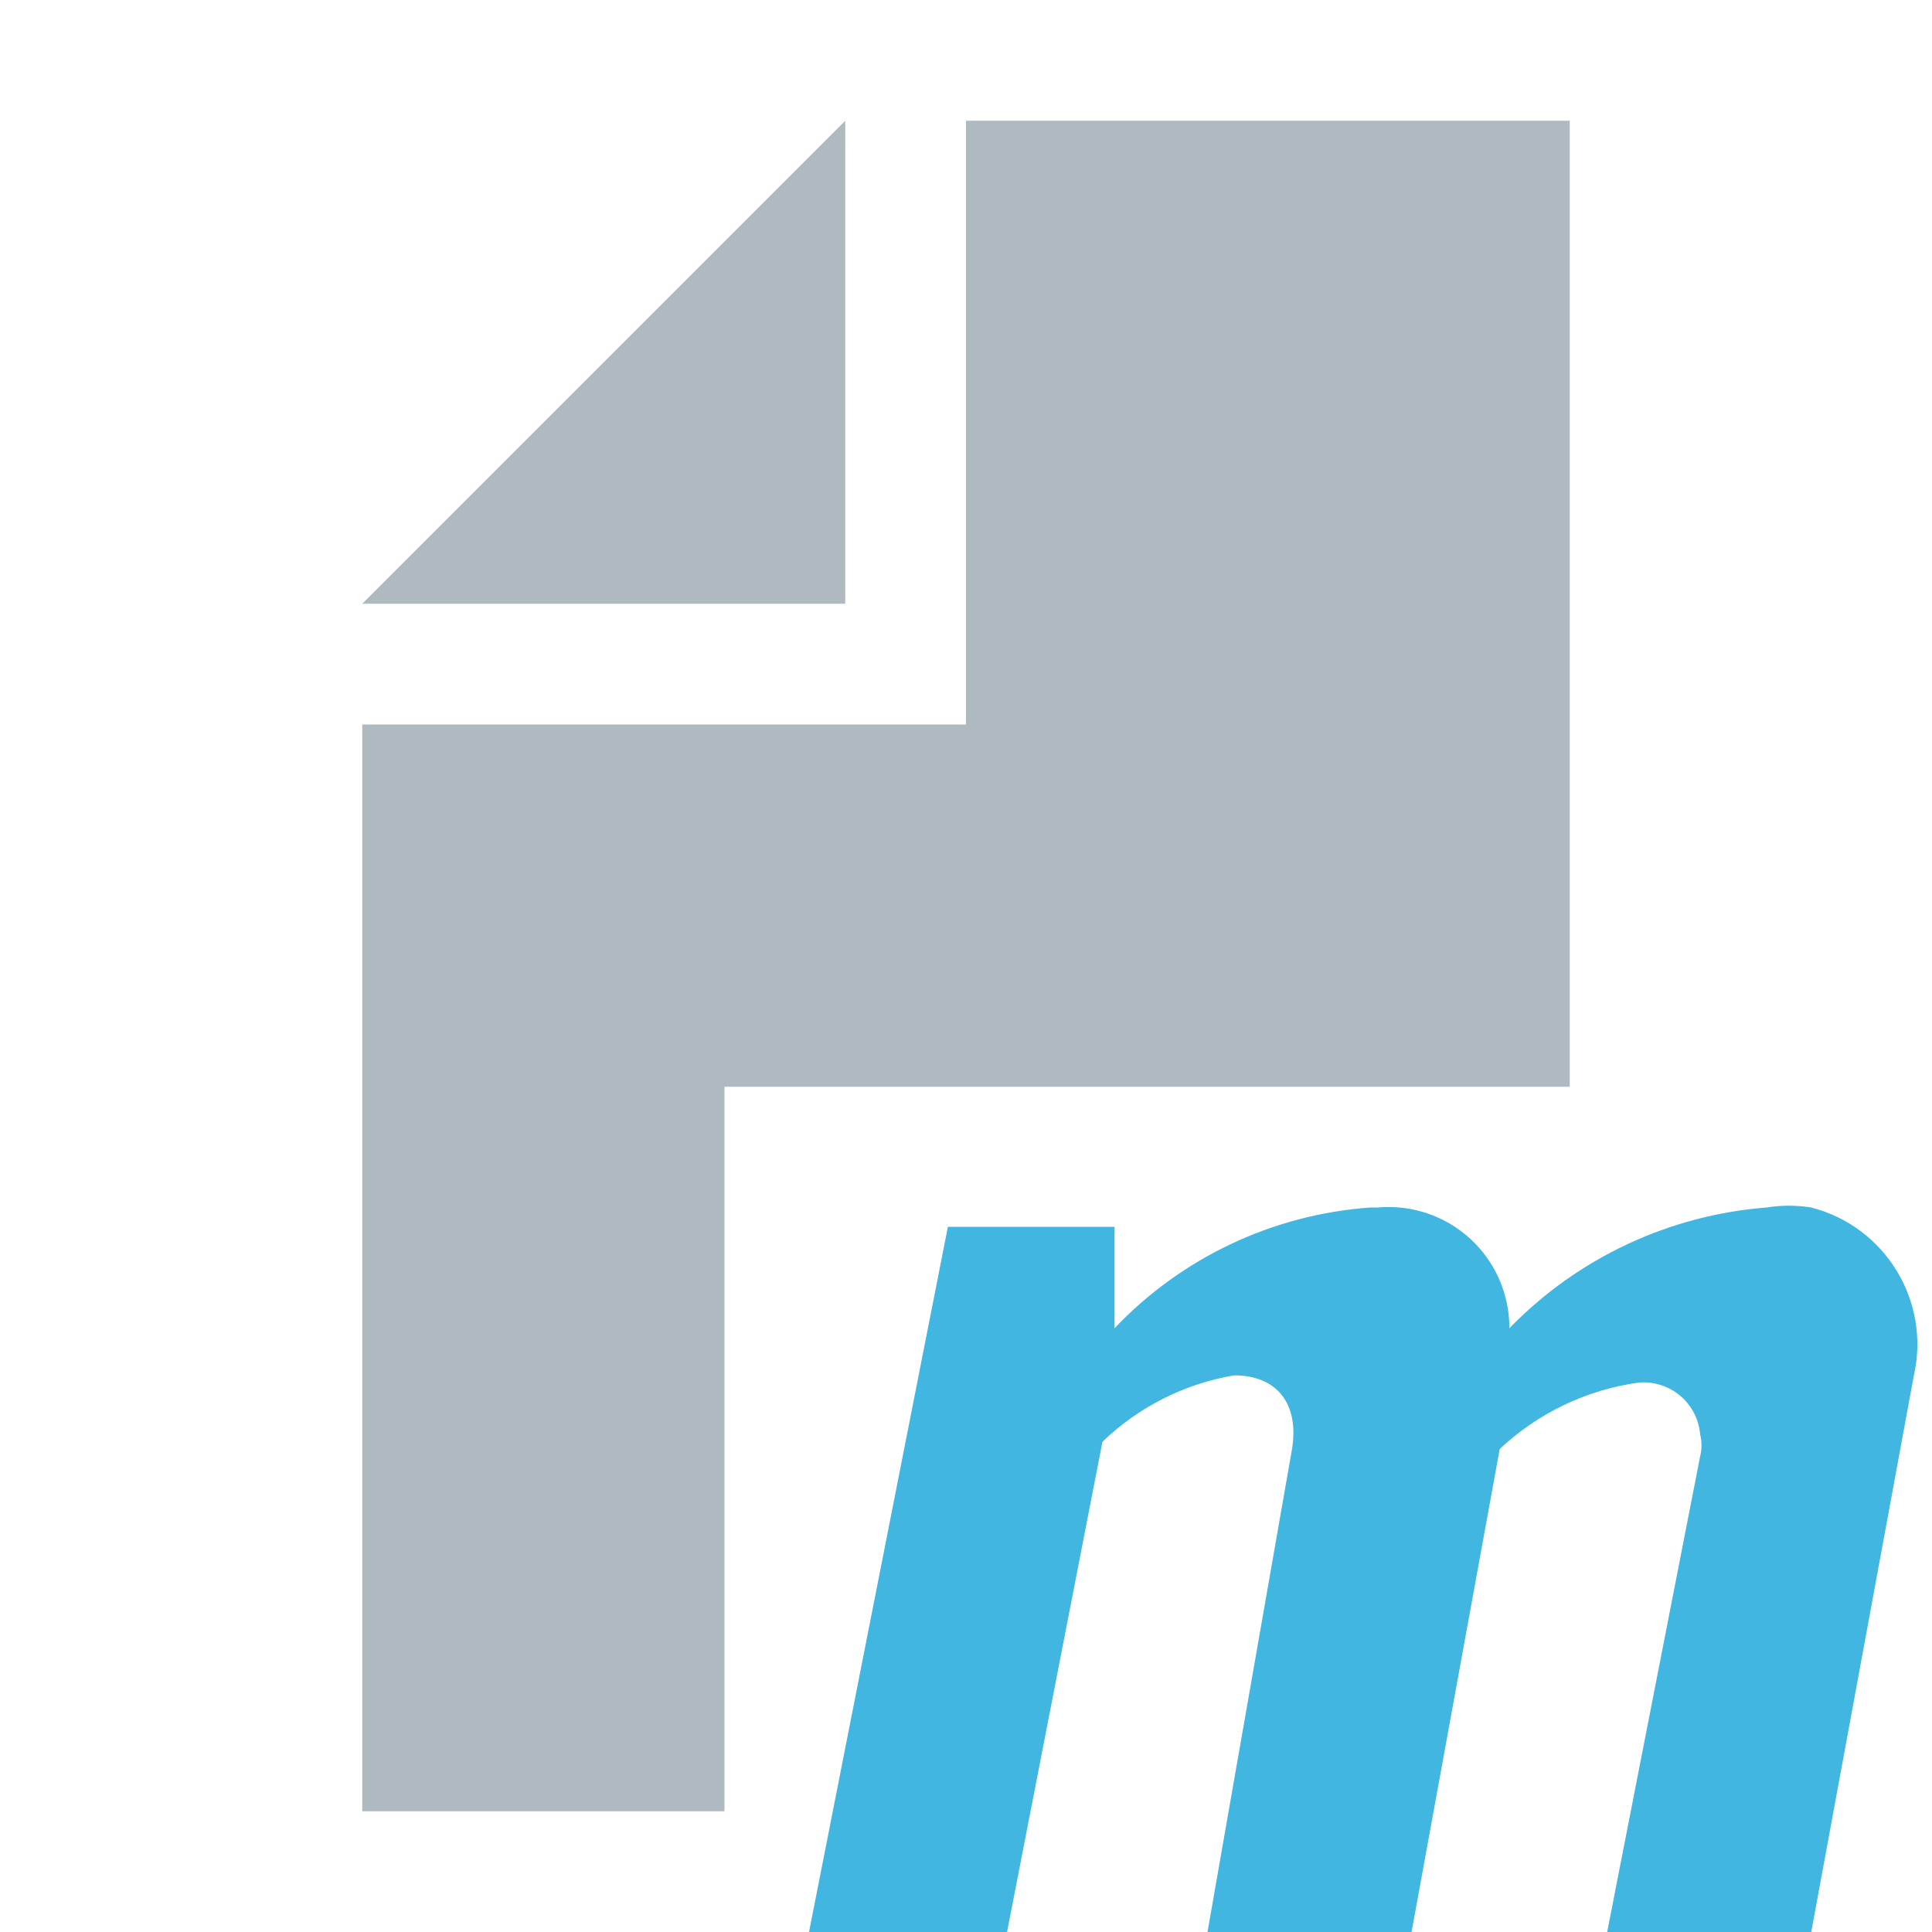
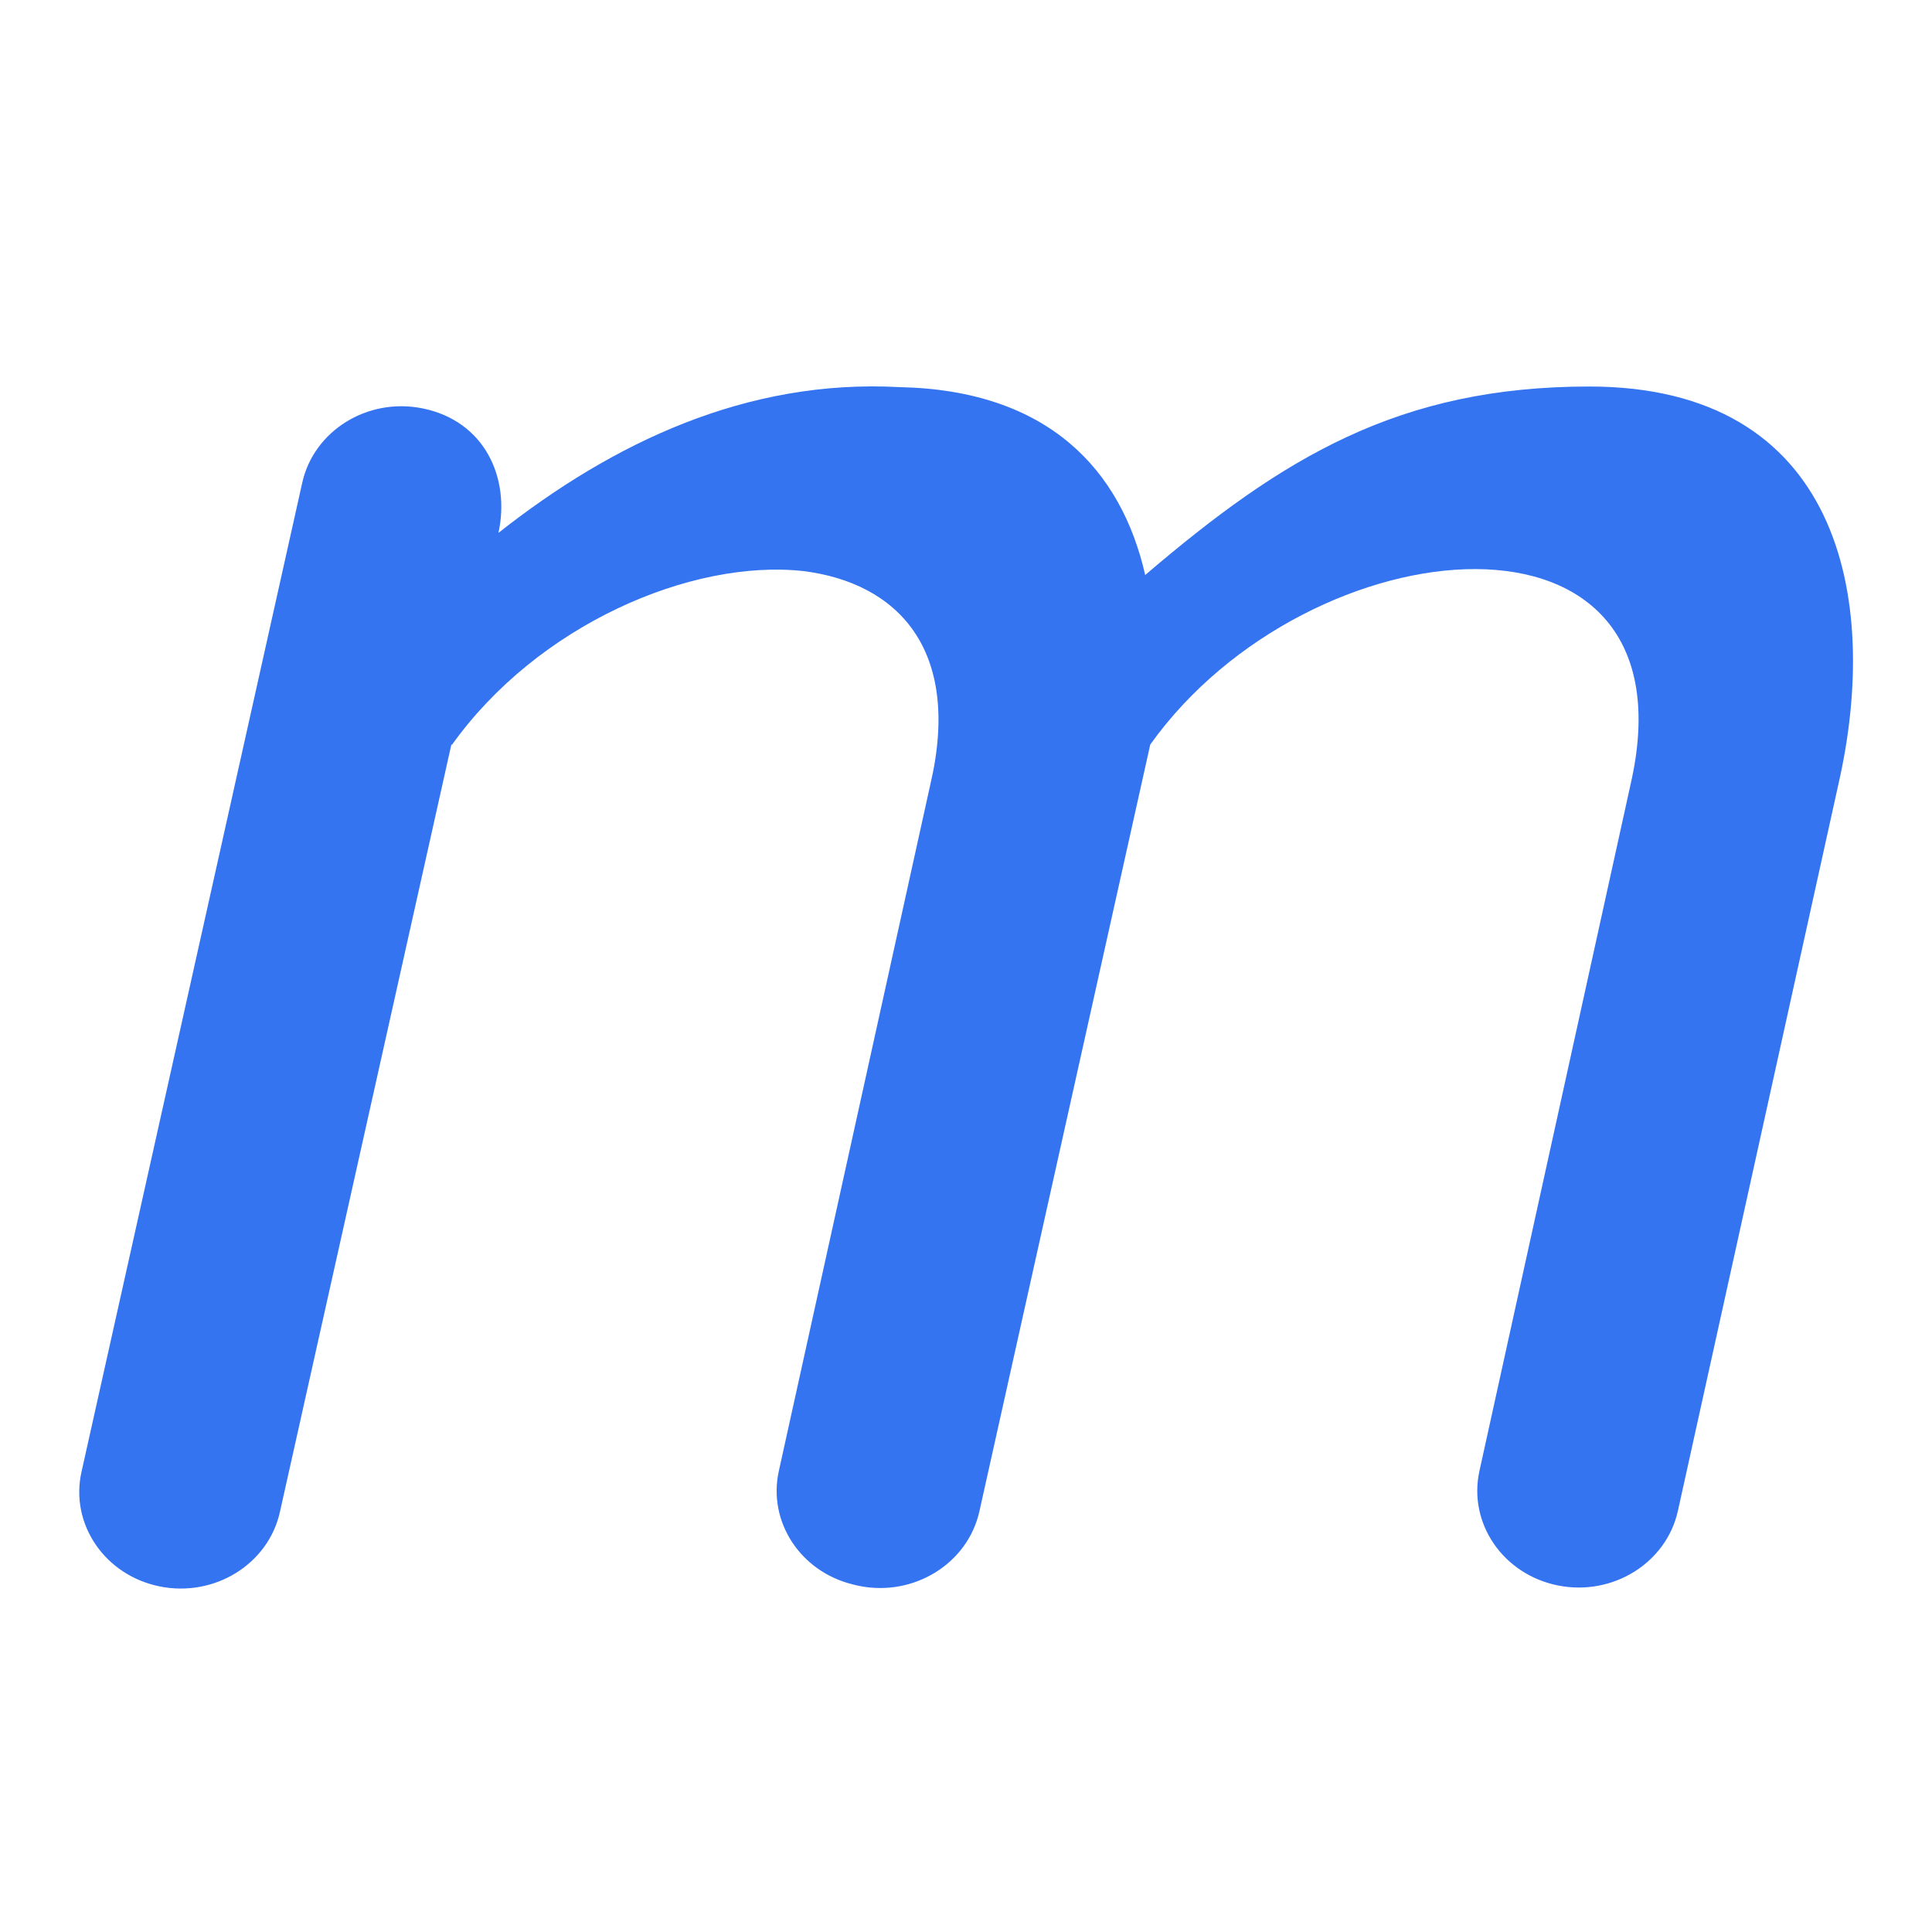
- <svg xmlns="http://www.w3.org/2000/svg" viewBox="0 0 16 16">
-   <polygon points="7 1 3 5 7 5 7 1" fill="#9aa7b0" fill-opacity="0.8" fill-rule="evenodd" />
-   <path d="M13,9H6v6H3V6H8V1h5Z" fill="#9aa7b0" fill-opacity="0.8" fill-rule="evenodd" />
-   <path d="M6.7,16H8.34l.79-4.06a2.07,2.07,0,0,1,1.09-.55c.36,0,.54.24.48.61L10,16h1.69l.73-4a2.1,2.1,0,0,1,1.15-.55.47.47,0,0,1,.51.43.37.37,0,0,1,0,.18L13.31,16H15l.85-4.61A1.17,1.17,0,0,0,15,10a1.16,1.16,0,0,0-.37,0,3.33,3.33,0,0,0-2.13,1,1,1,0,0,0-1.09-1h-.06a3.24,3.24,0,0,0-2.12,1v-.84H7.85Z" fill="#40b6e0" />
+ <svg xmlns="http://www.w3.org/2000/svg" width="16" height="16" viewBox="0 0 16 16" fill="none">
+   <path d="M13.162 3.201C15.224 3.201 15.582 4.936 15.224 6.499L13.896 12.511C13.801 12.944 13.355 13.221 12.902 13.13C12.448 13.039 12.157 12.615 12.252 12.182L13.503 6.499C14.074 4.02 10.839 4.326 9.526 6.166L8.111 12.516C8.015 12.948 7.57 13.225 7.116 13.134C7.097 13.13 7.079 13.126 7.061 13.121C6.629 13.015 6.357 12.602 6.45 12.182L7.705 6.495C7.967 5.376 7.43 4.825 6.65 4.729C5.722 4.629 4.45 5.176 3.741 6.171L3.74 6.164L3.738 6.166L2.318 12.522C2.222 12.954 1.776 13.23 1.322 13.138C0.868 13.046 0.578 12.621 0.675 12.189L2.503 3.998C2.599 3.566 3.045 3.29 3.499 3.382C4.015 3.486 4.227 3.959 4.128 4.413C5.077 3.665 6.184 3.137 7.449 3.206C8.683 3.231 9.287 3.894 9.484 4.762C10.623 3.789 11.585 3.201 13.162 3.201Z" fill="#3574F0" />
</svg>
